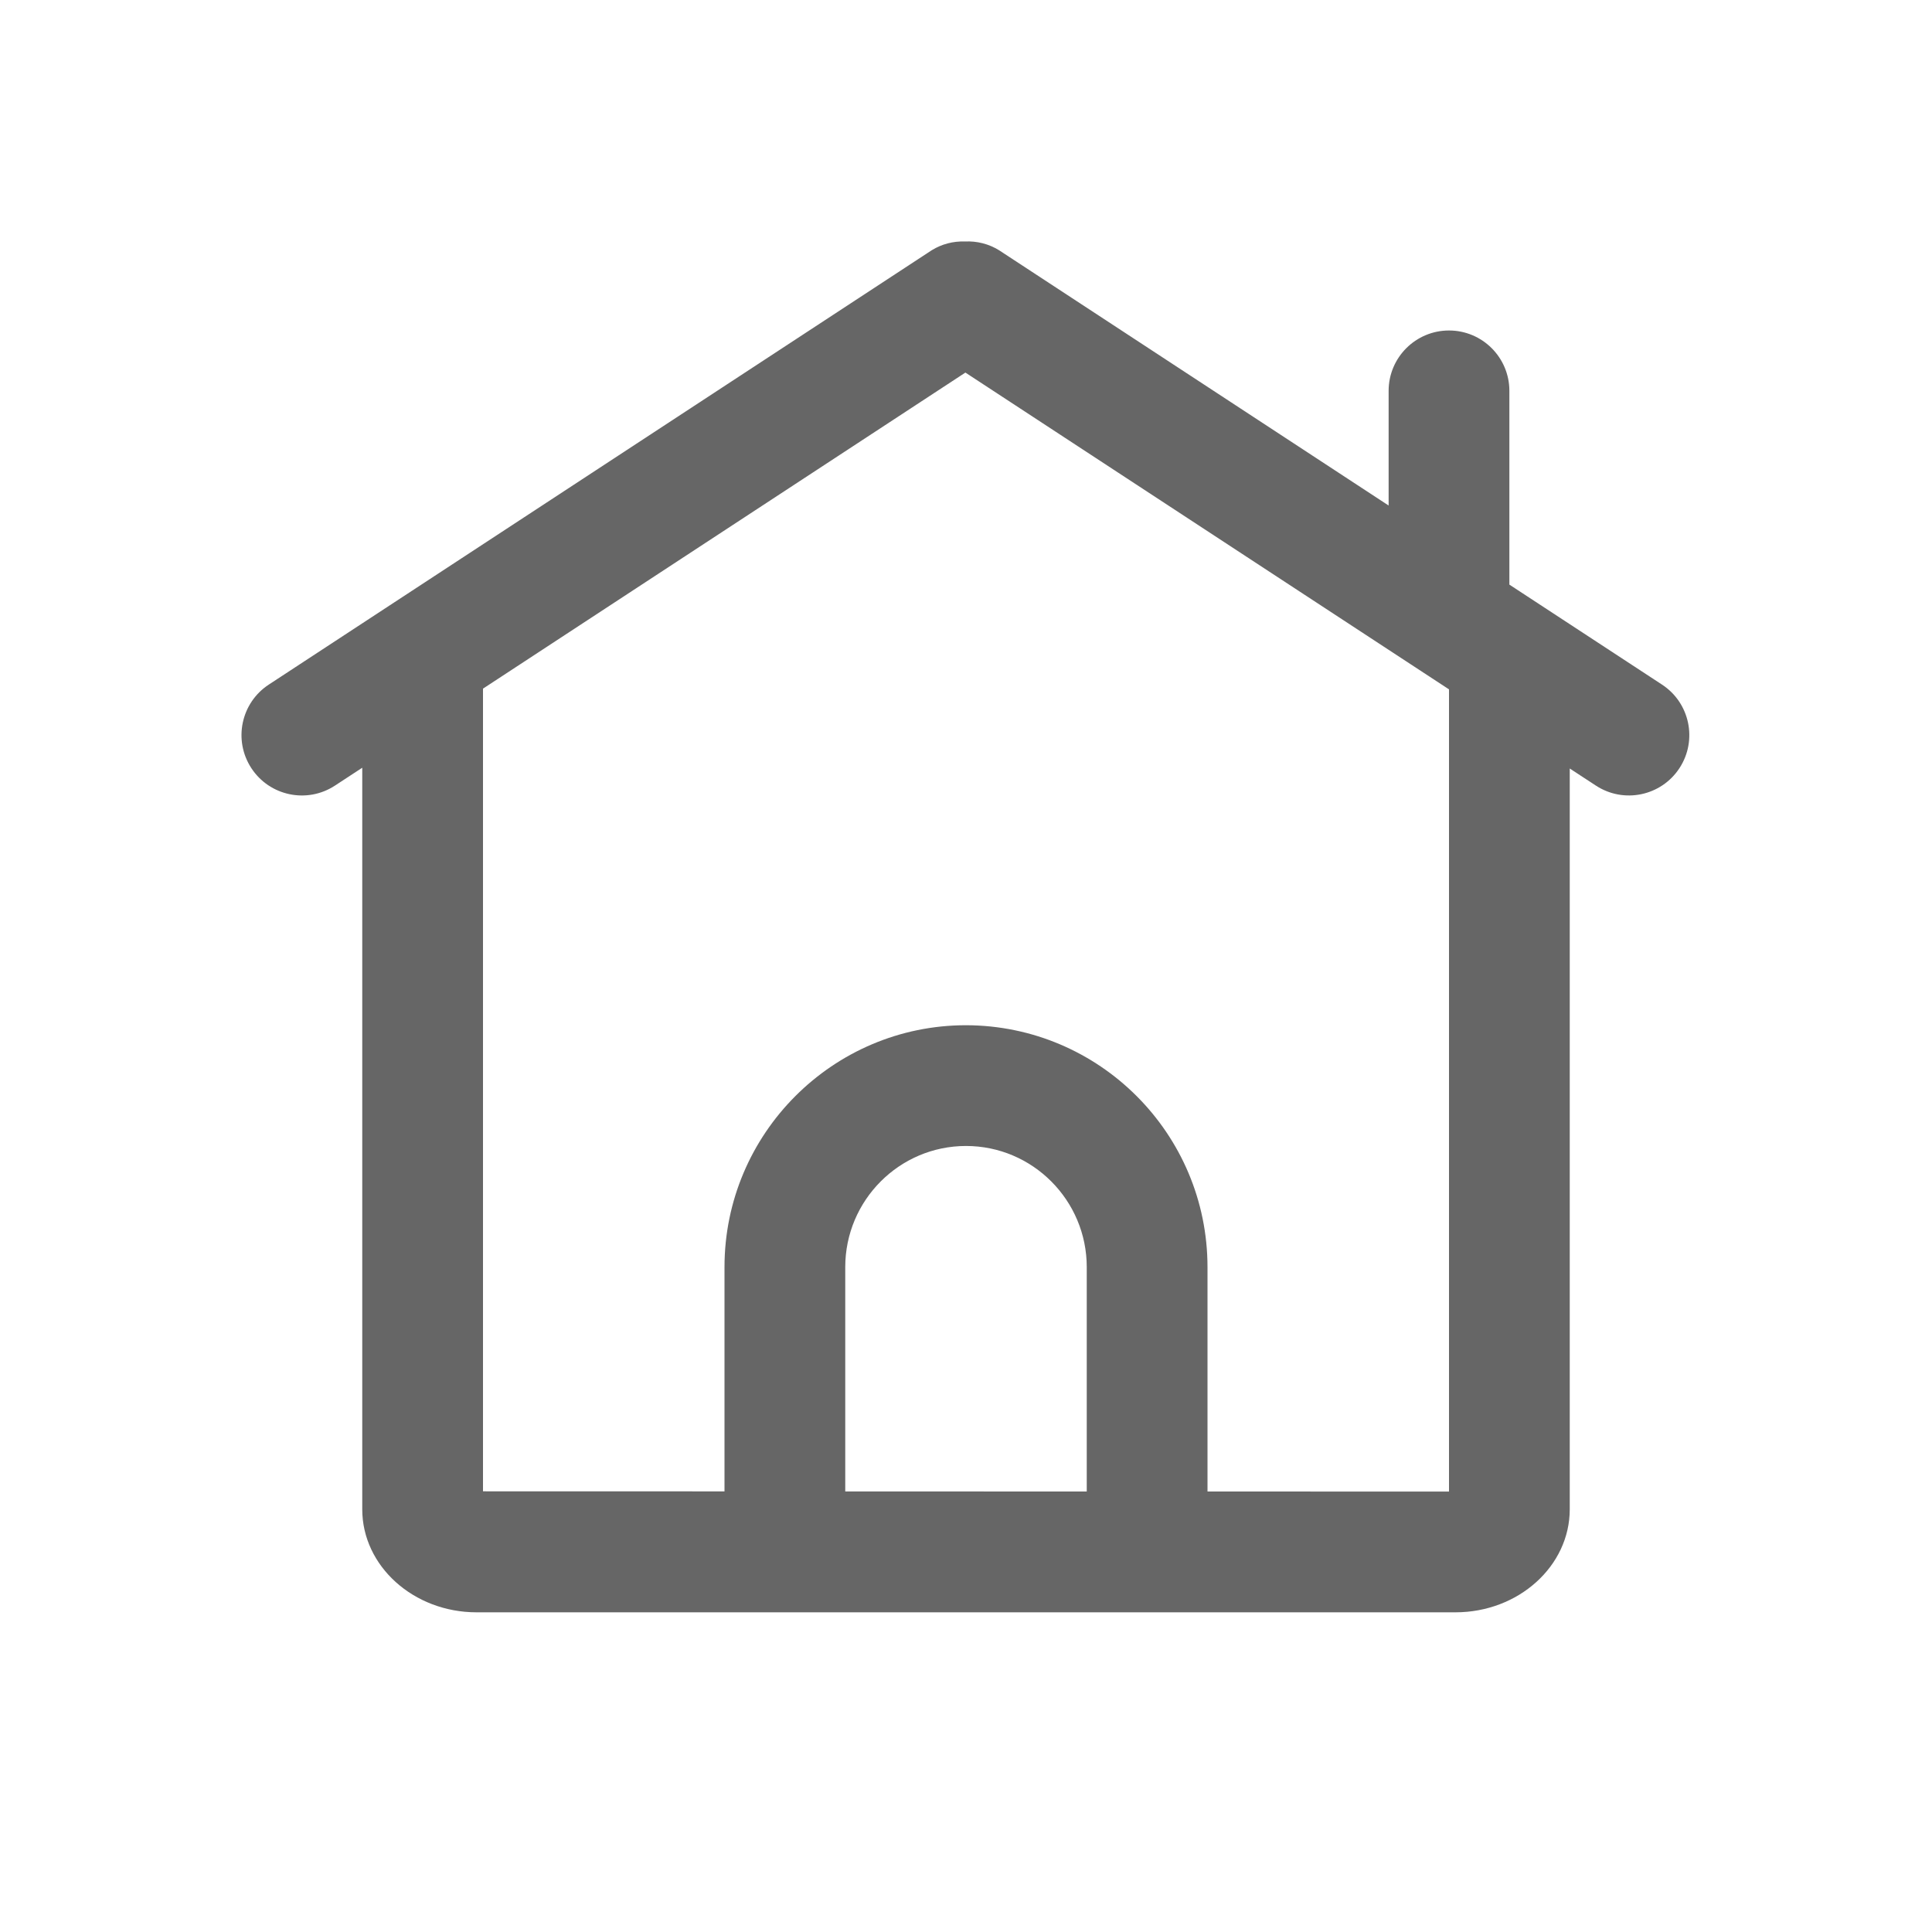
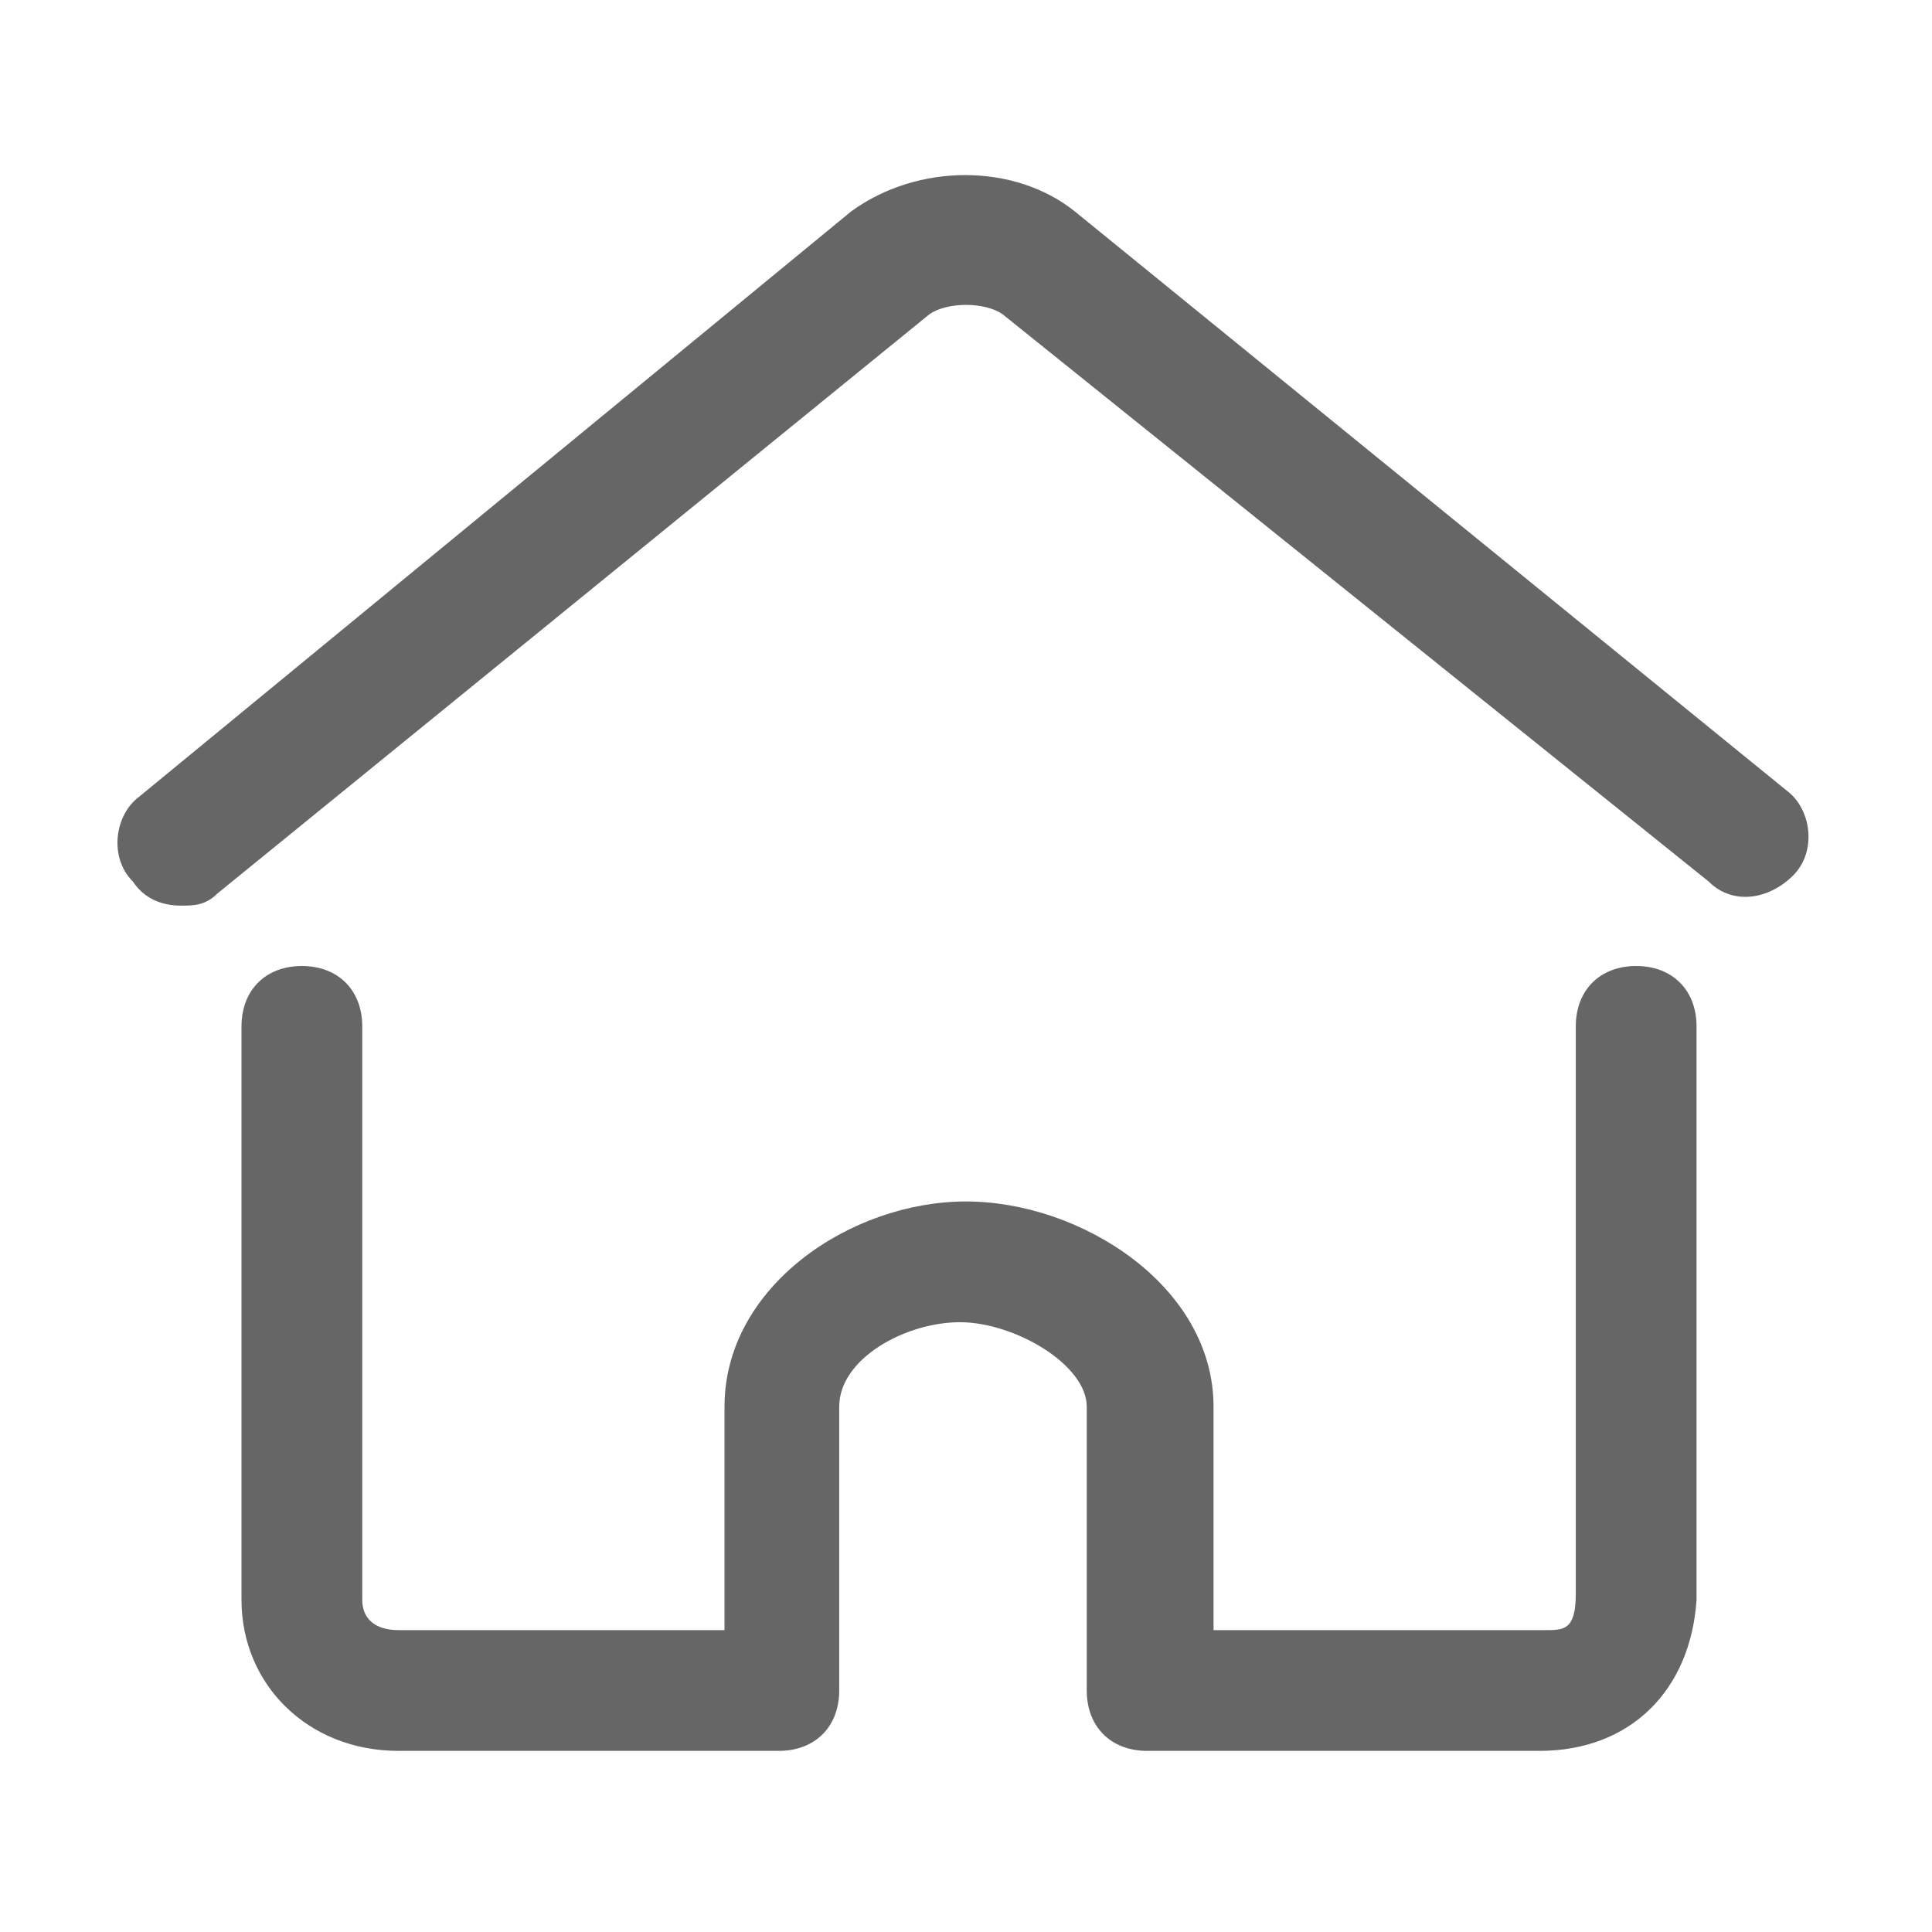
- <svg xmlns="http://www.w3.org/2000/svg" t="1530756525336" class="icon" style="" viewBox="0 0 1024 1024" version="1.1" p-id="2344" width="200" height="200">
+ <svg xmlns="http://www.w3.org/2000/svg" t="1530758048111" class="icon" style="" viewBox="0 0 1024 1024" version="1.1" p-id="5079" id="mx_n_1530758048114" width="200" height="200">
  <defs>
    <style type="text/css" />
  </defs>
-   <path d="M768 790.56l-128-0.032v-118.944a128.224 128.224 0 0 0-128-128.192c-70.592 0-128 57.504-128 128.192v118.88l-128-0.032V364.992l255.68-167.52L768 365.376v425.184z m-192-0.032l-128-0.032v-118.912c0-35.392 28.704-64.192 64-64.192s64 28.8 64 64.192v118.944z m304.896-427.68L800 309.856V207.168a32 32 0 1 0-64 0v60.768l-206.464-135.296A31.296 31.296 0 0 0 511.424 128a31.168 31.168 0 0 0-17.6 4.64l-351.36 230.208a32 32 0 0 0 35.072 53.536L192 406.912v393.056c0 30.08 27.2 54.592 60.576 54.592h518.848c33.408 0 60.576-24.512 60.576-54.592v-392.64l13.856 9.056a31.968 31.968 0 0 0 35.04-53.536z" p-id="2345" fill="#666" />
+   <path d="M96 480c-9.6 0-19.2-3.2-25.6-12.8-12.8-12.8-9.6-35.2 3.2-44.8l377.6-310.4c35.2-25.6 86.4-25.6 118.4 0l377.6 307.2c12.8 9.6 16 32 3.2 44.8-12.8 12.8-32 16-44.8 3.2L531.2 166.4c-9.6-6.4-28.8-6.4-38.4 0L115.2 473.6c-6.4 6.4-12.8 6.4-19.2 6.4zM816 928H608c-19.2 0-32-12.8-32-32v-150.4c0-22.4-38.4-44.8-67.2-44.8-28.8 0-64 19.2-64 44.8V896c0 19.2-12.8 32-32 32H211.2C163.2 928 128 892.8 128 848V544c0-19.2 12.8-32 32-32s32 12.8 32 32v304c0 9.6 6.4 16 19.2 16H384v-118.4c0-64 67.2-108.8 128-108.8s131.2 44.8 131.2 108.8V864h176c9.6 0 16 0 16-19.2V544c0-19.2 12.8-32 32-32s32 12.8 32 32v304C896 896 864 928 816 928z" fill="#666666" p-id="5080" />
</svg>
